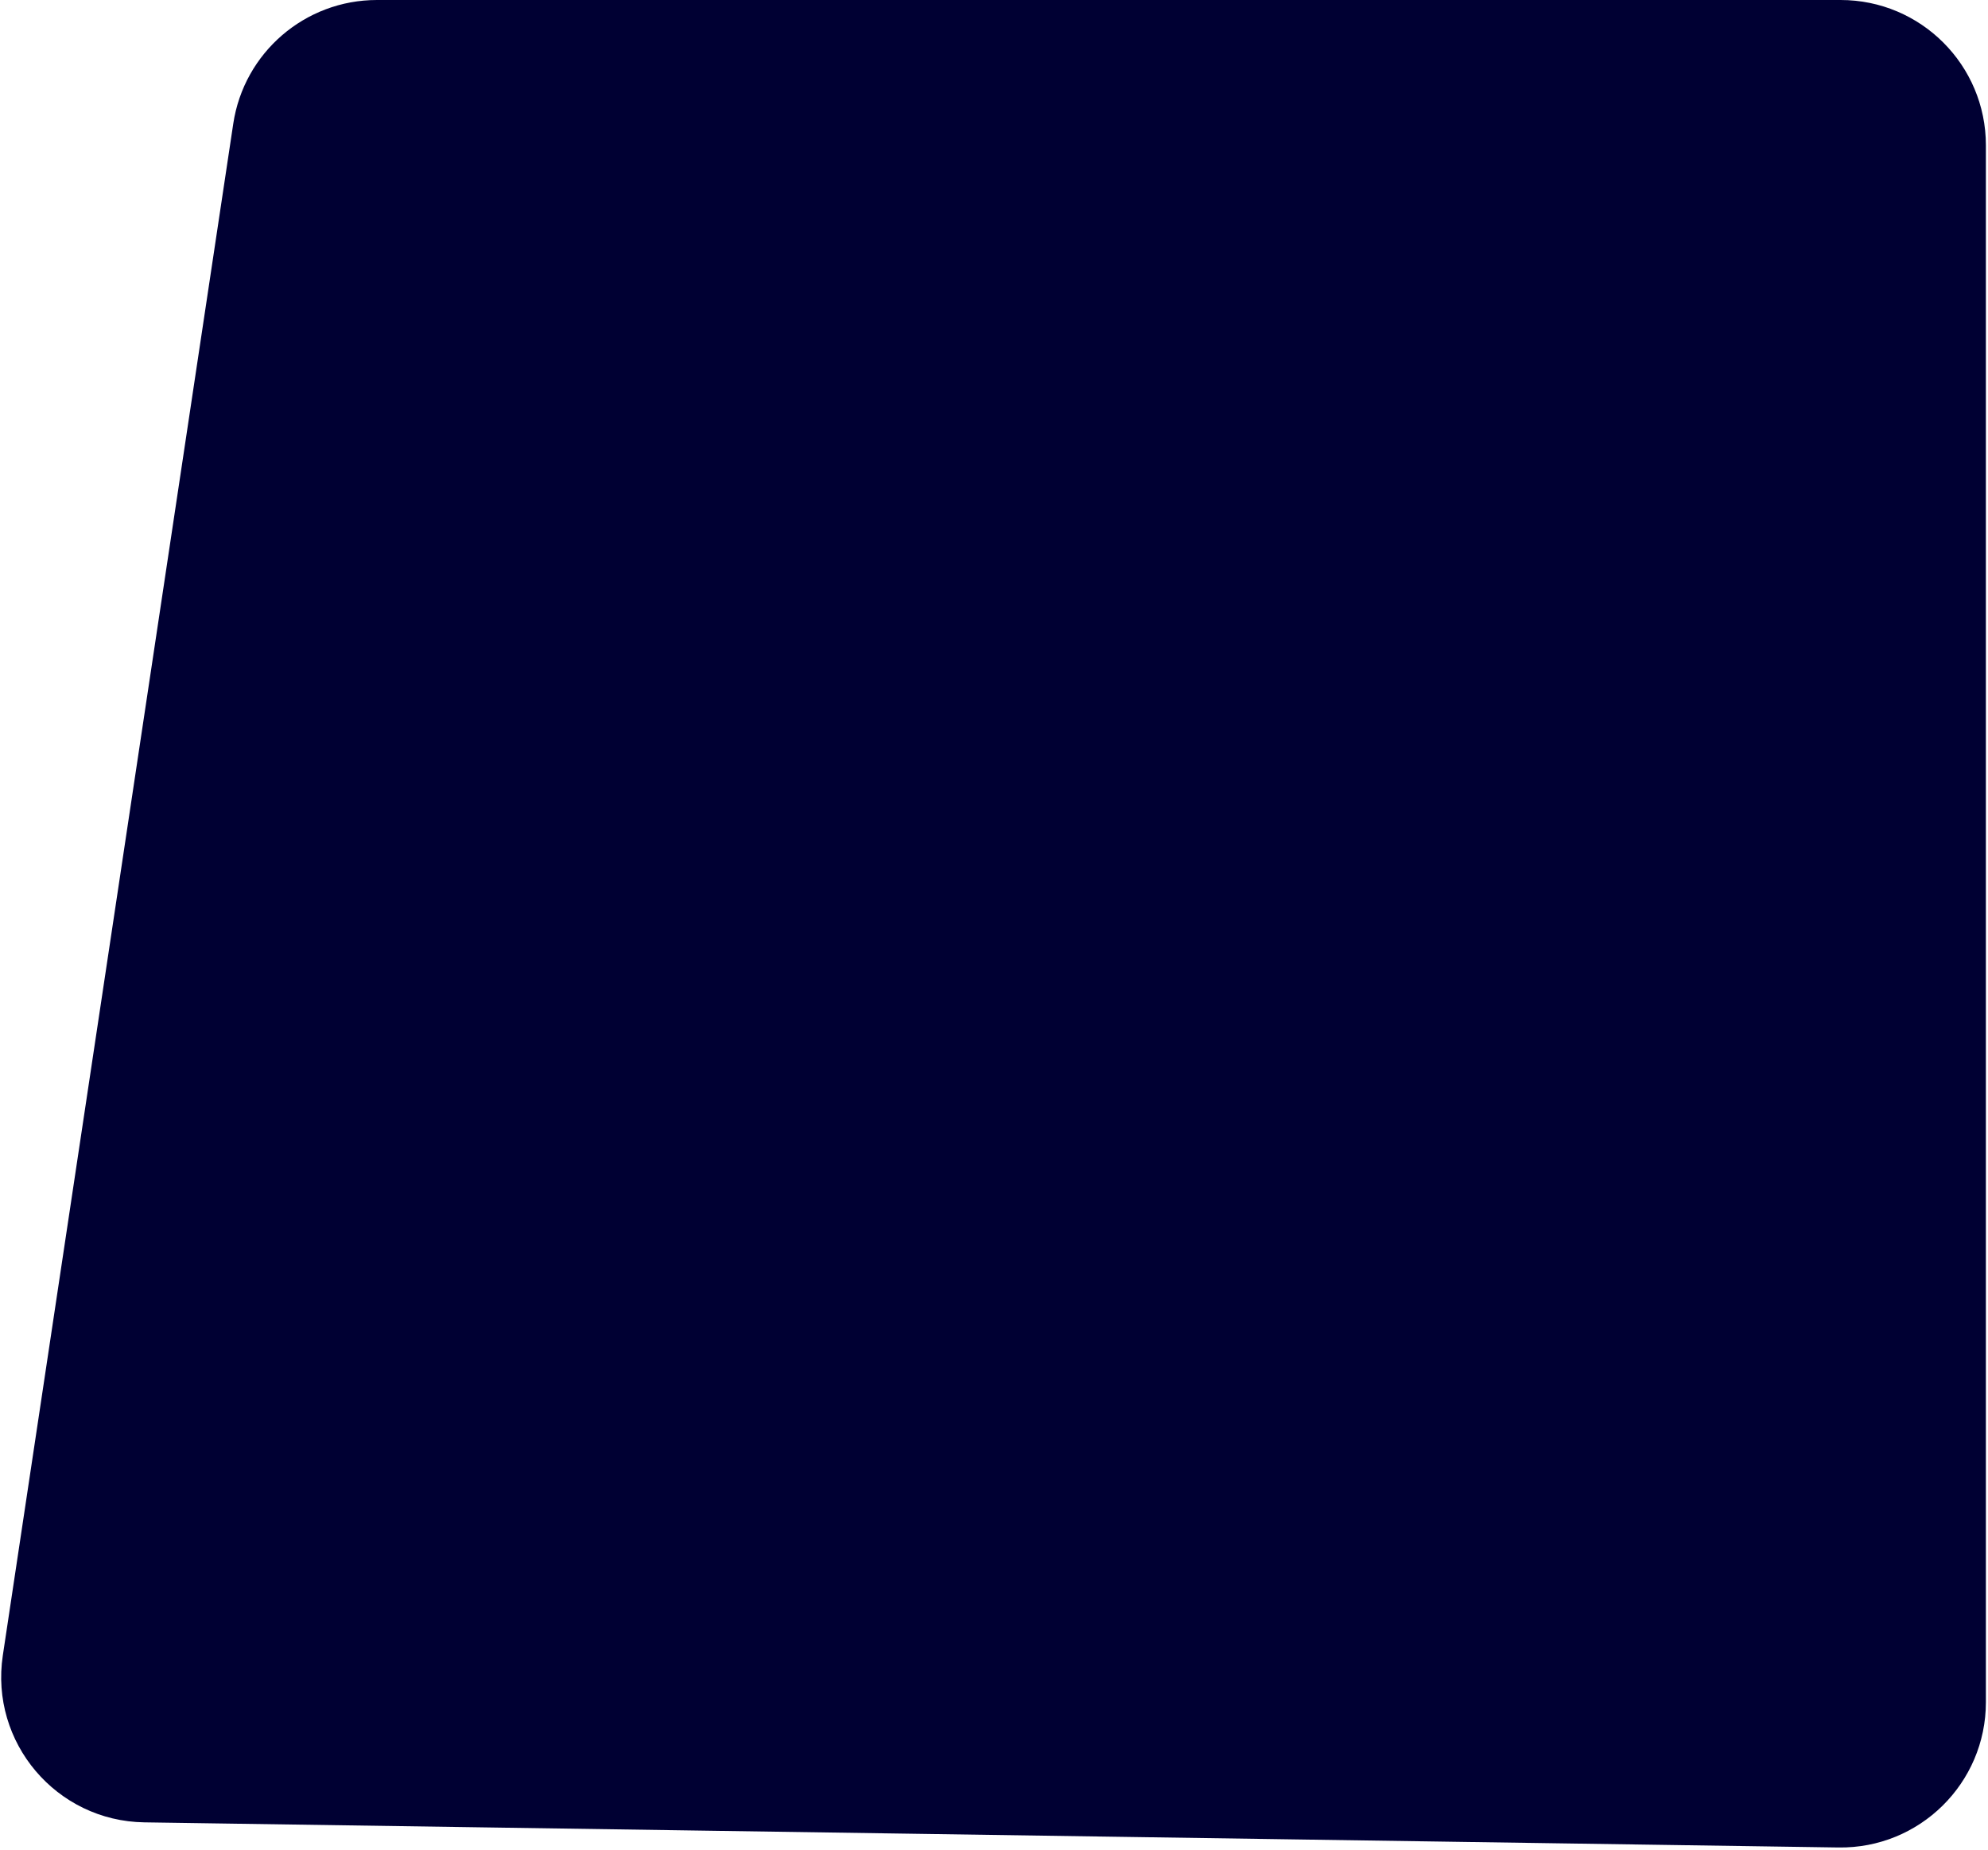
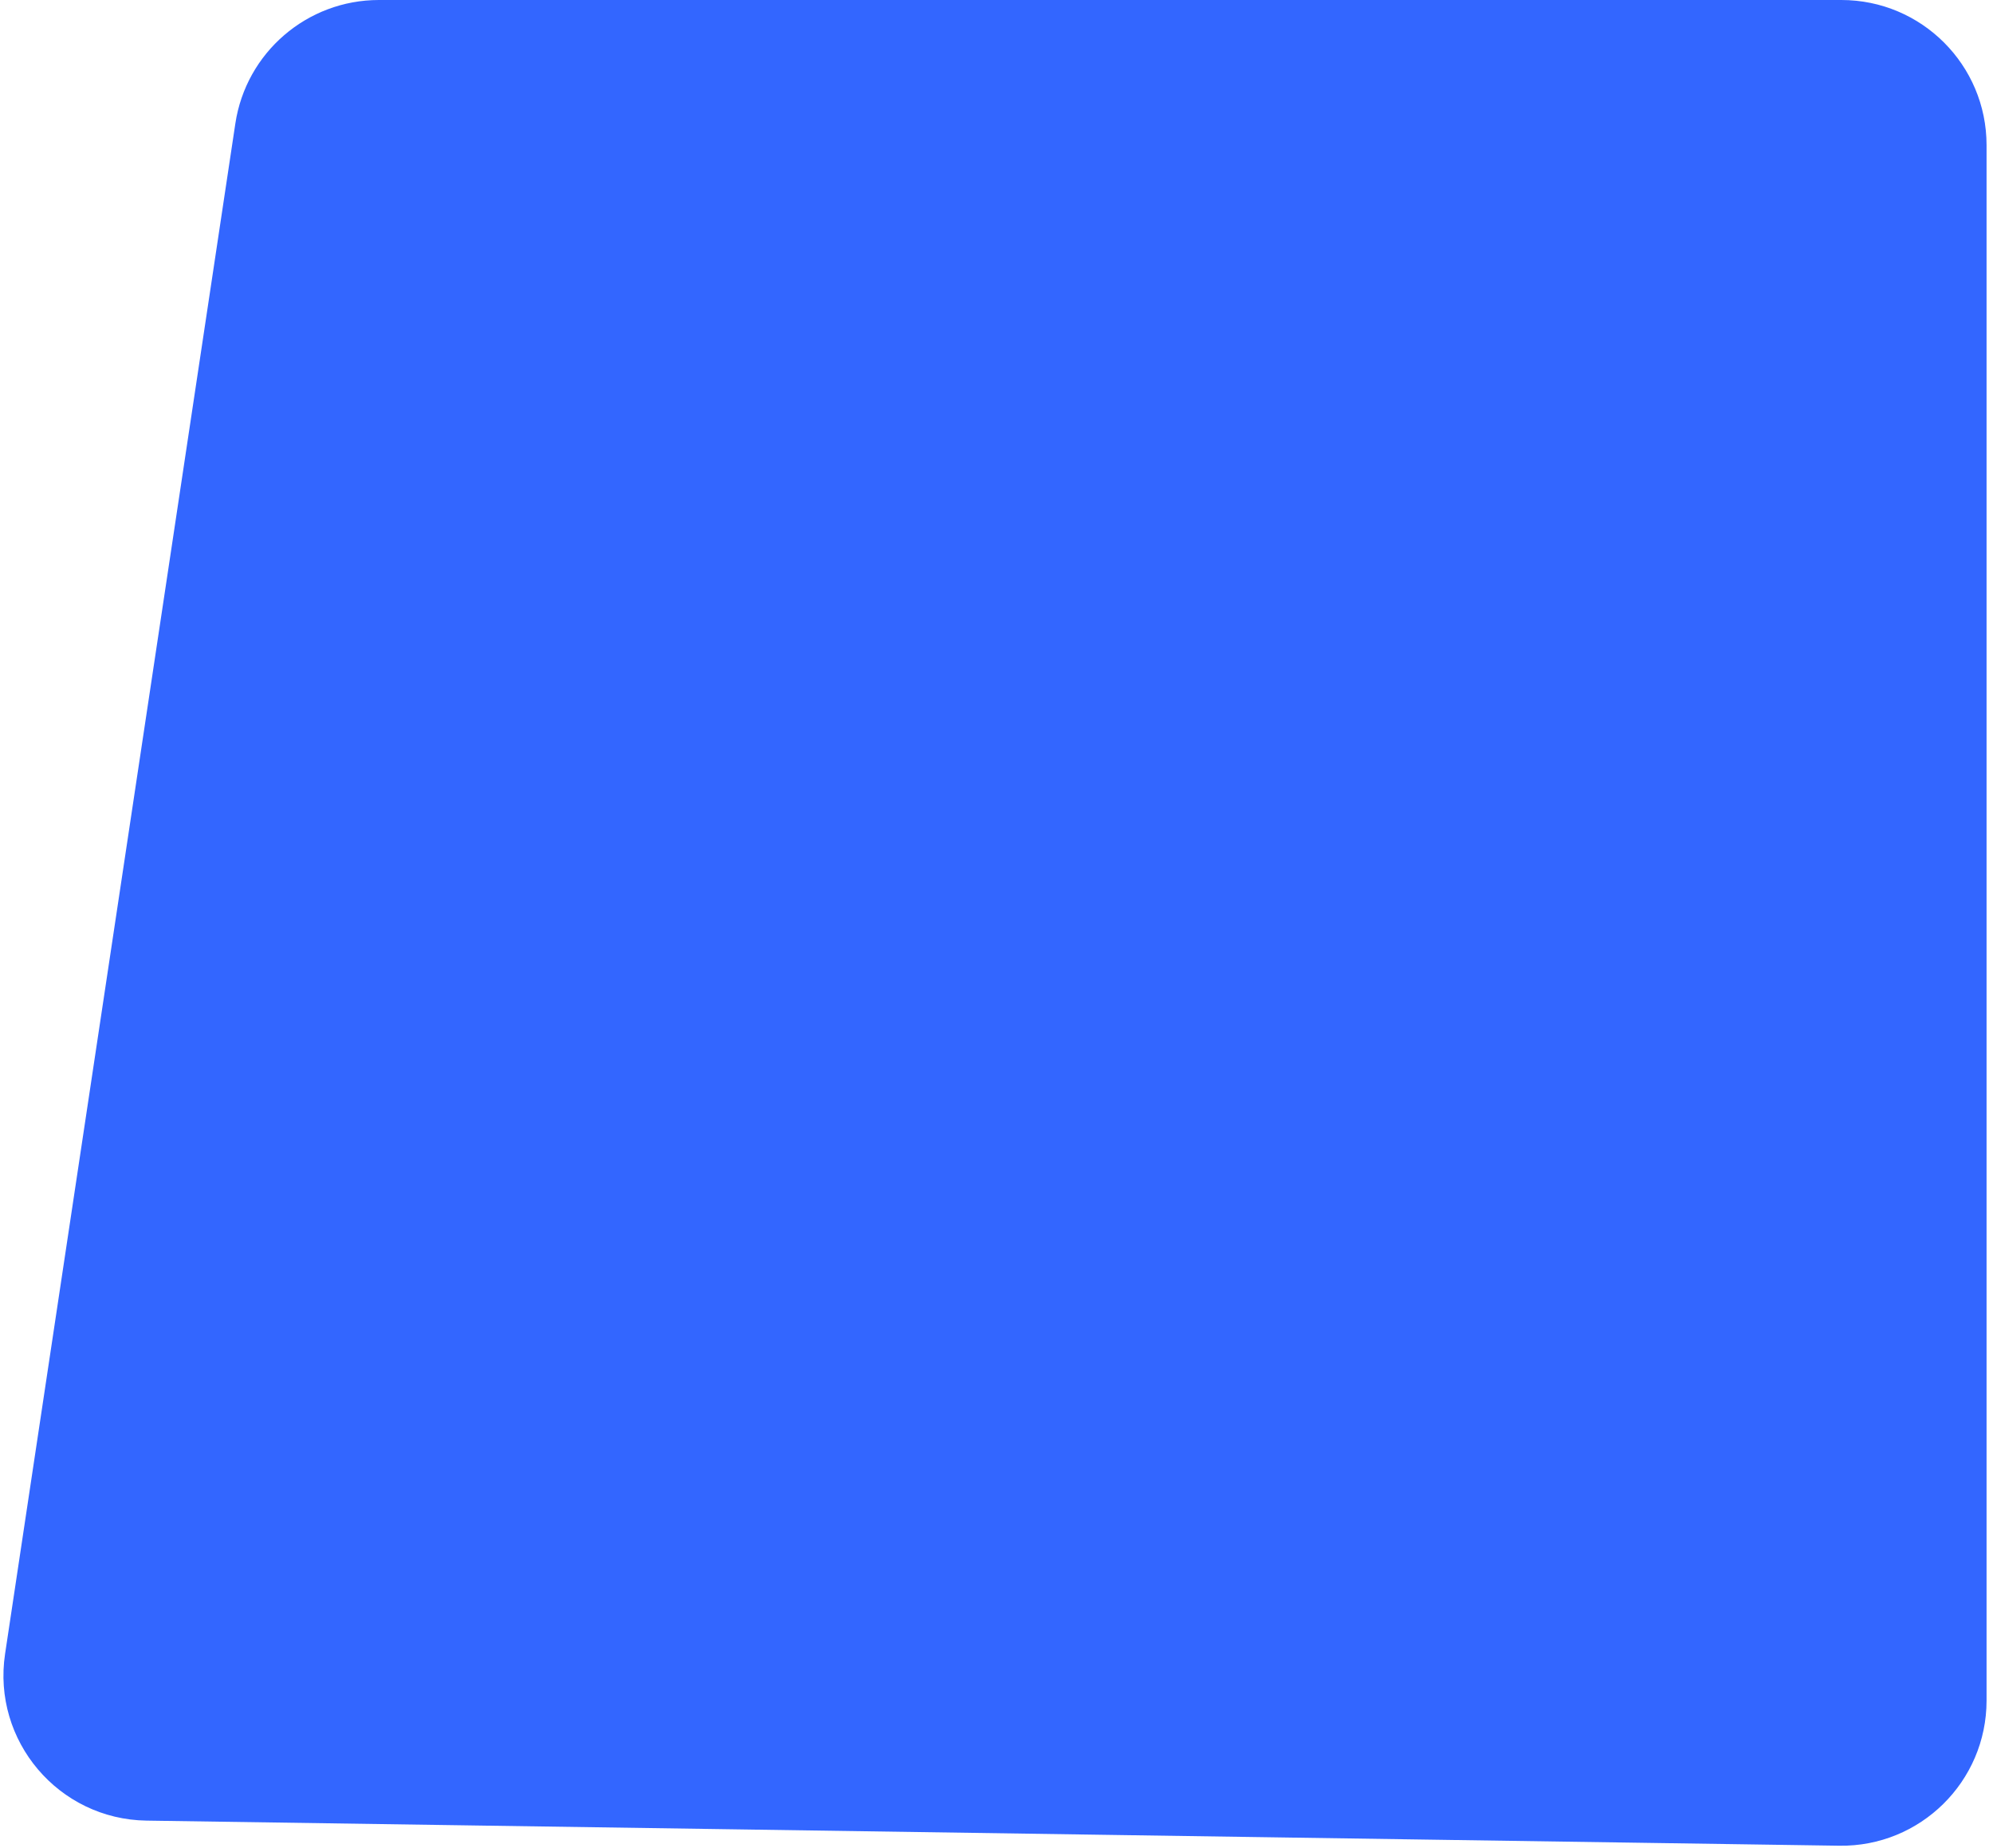
- <svg xmlns="http://www.w3.org/2000/svg" width="301" height="280" viewBox="0 0 301 280" fill="none">
-   <path d="M300.681 257.671C300.681 269.949 290.631 279.851 278.354 279.669L21.856 275.865C8.535 275.668 -1.555 263.769 0.427 250.594L35.317 18.726C36.937 7.962 46.186 -5.72205e-06 57.072 -5.72205e-06H278.681C290.831 -5.72205e-06 300.681 9.85 300.681 22V257.671Z" fill="#000033" />
+ <svg xmlns="http://www.w3.org/2000/svg" width="302" height="280" viewBox="0 0 302 280" fill="none">
+   <path d="M301.024 257.671C301.024 269.949 290.974 279.851 278.698 279.669L22.199 275.865C8.878 275.668 -1.212 263.769 0.77 250.594L35.661 18.726C37.281 7.962 46.53 0 57.416 0H279.024C291.174 0 301.024 9.85 301.024 22V257.671Z" fill="#3366FF" />
</svg>
